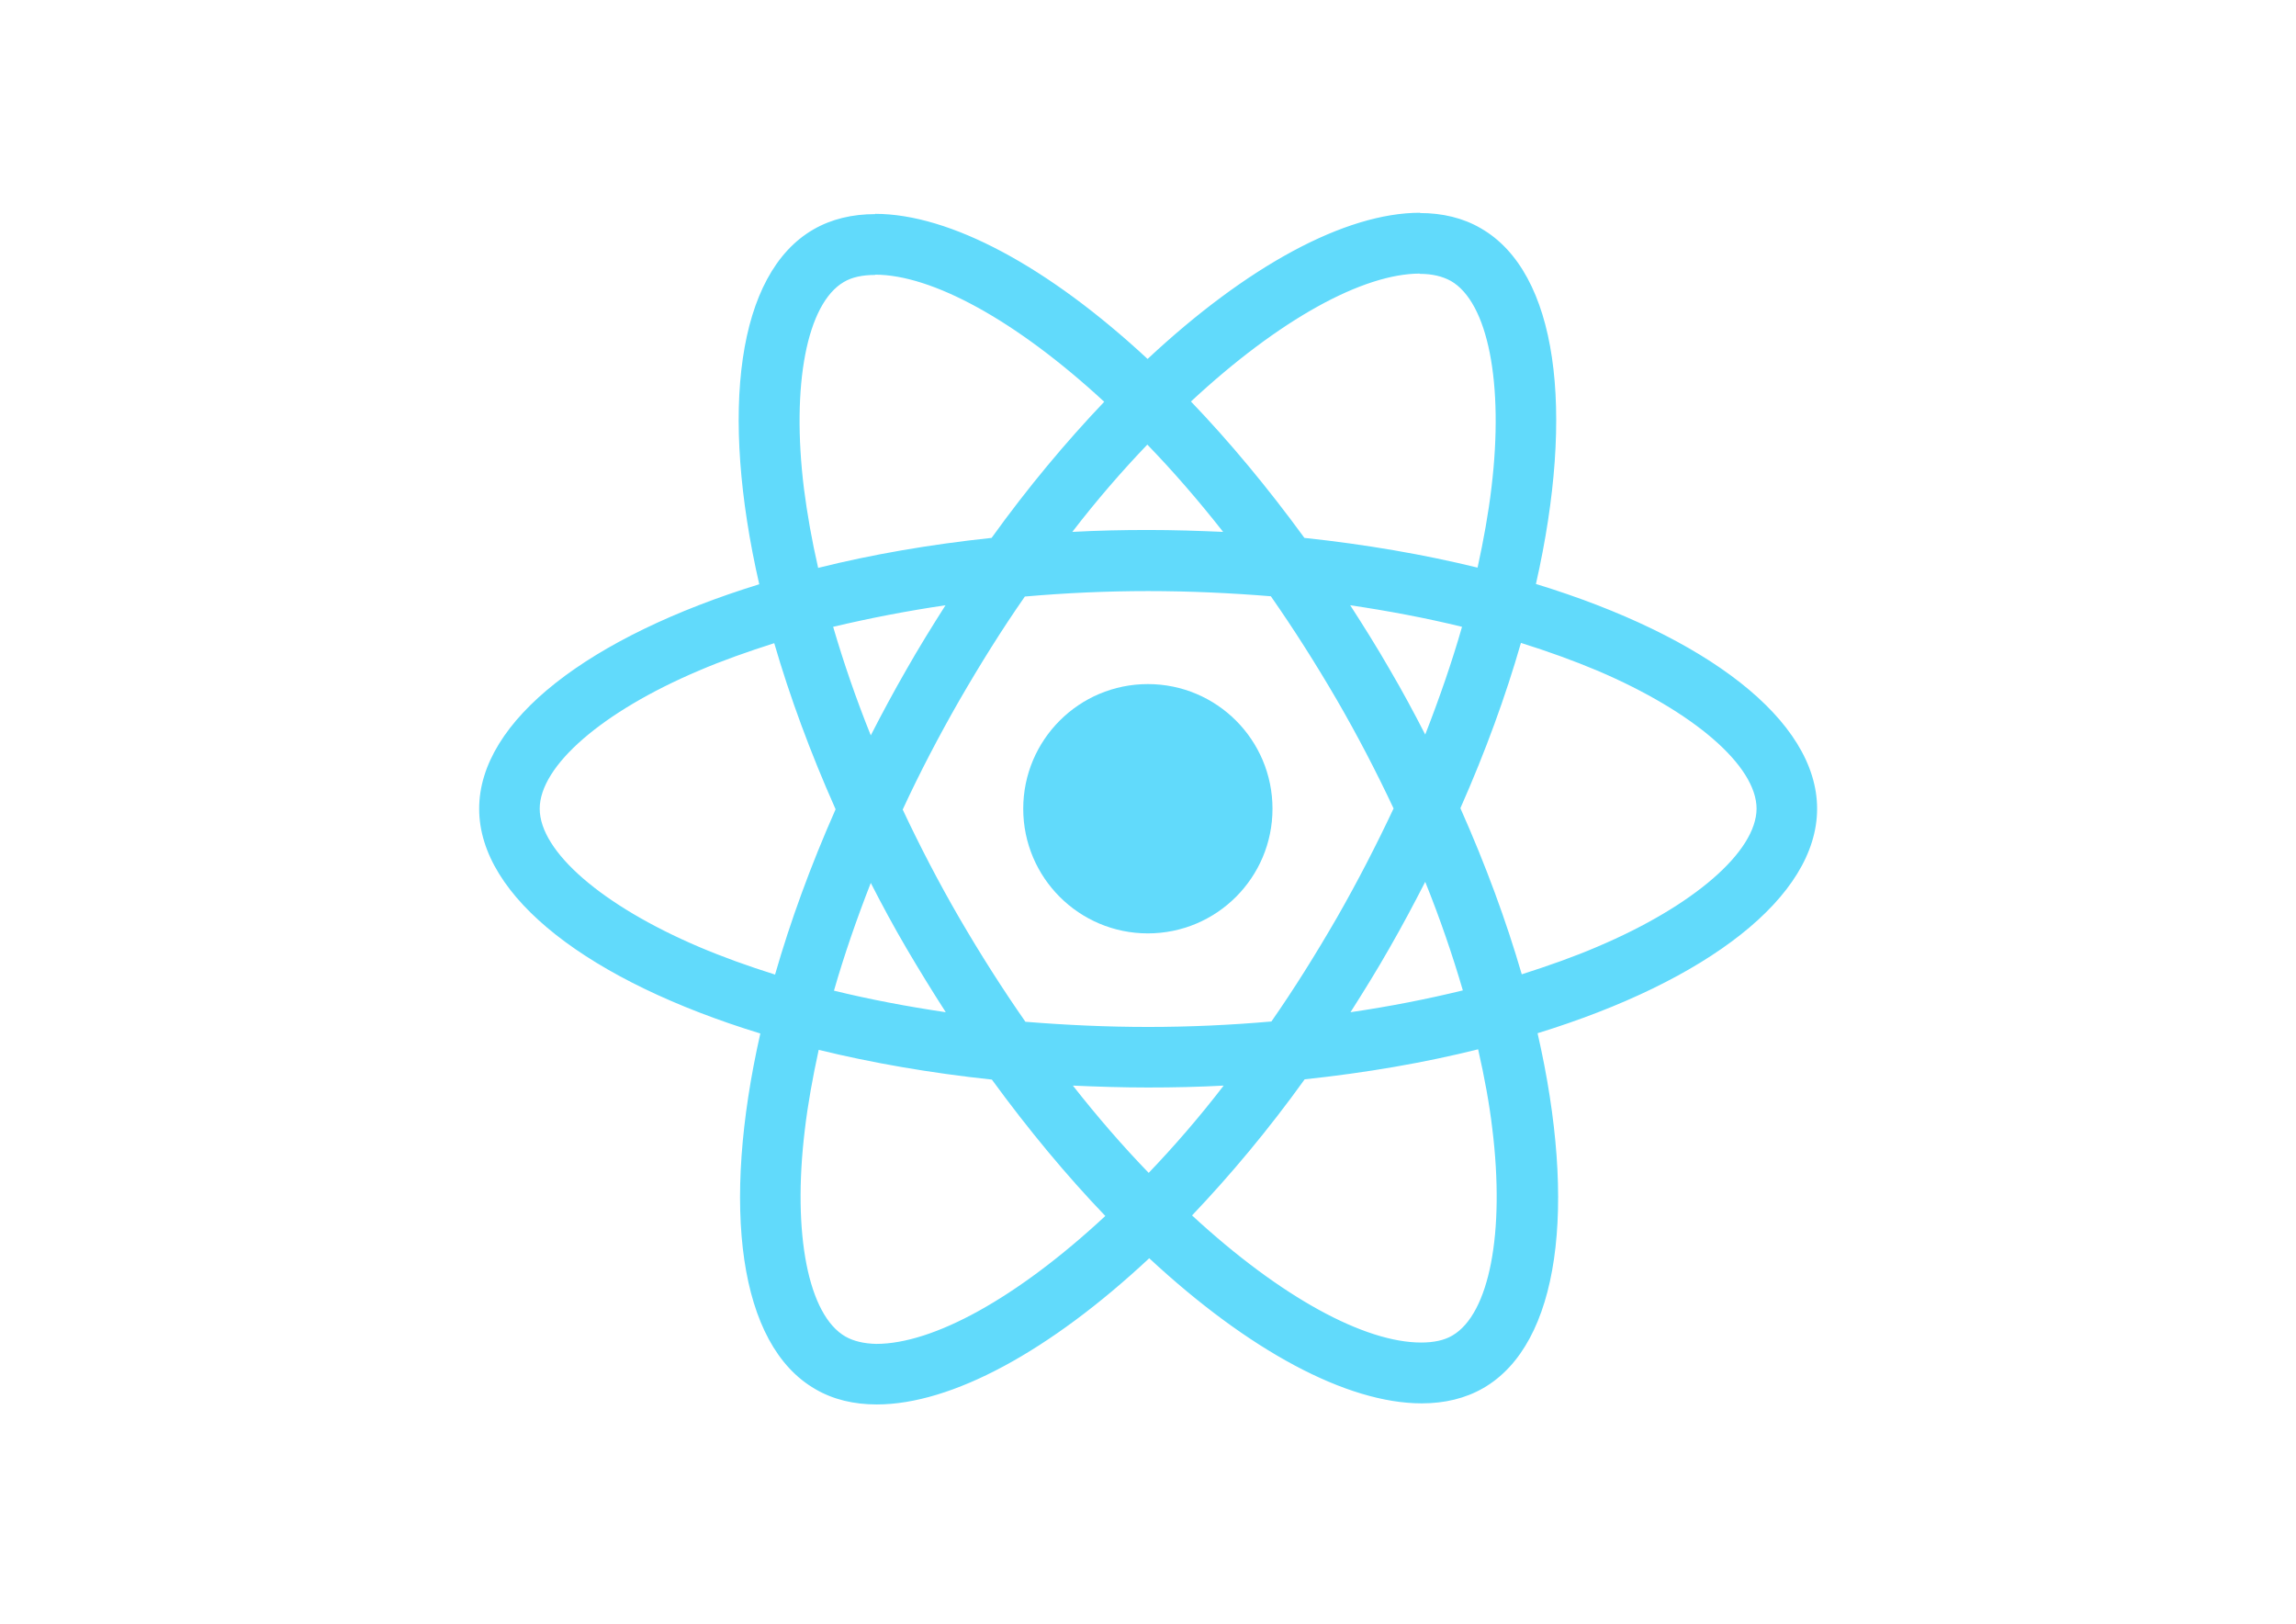
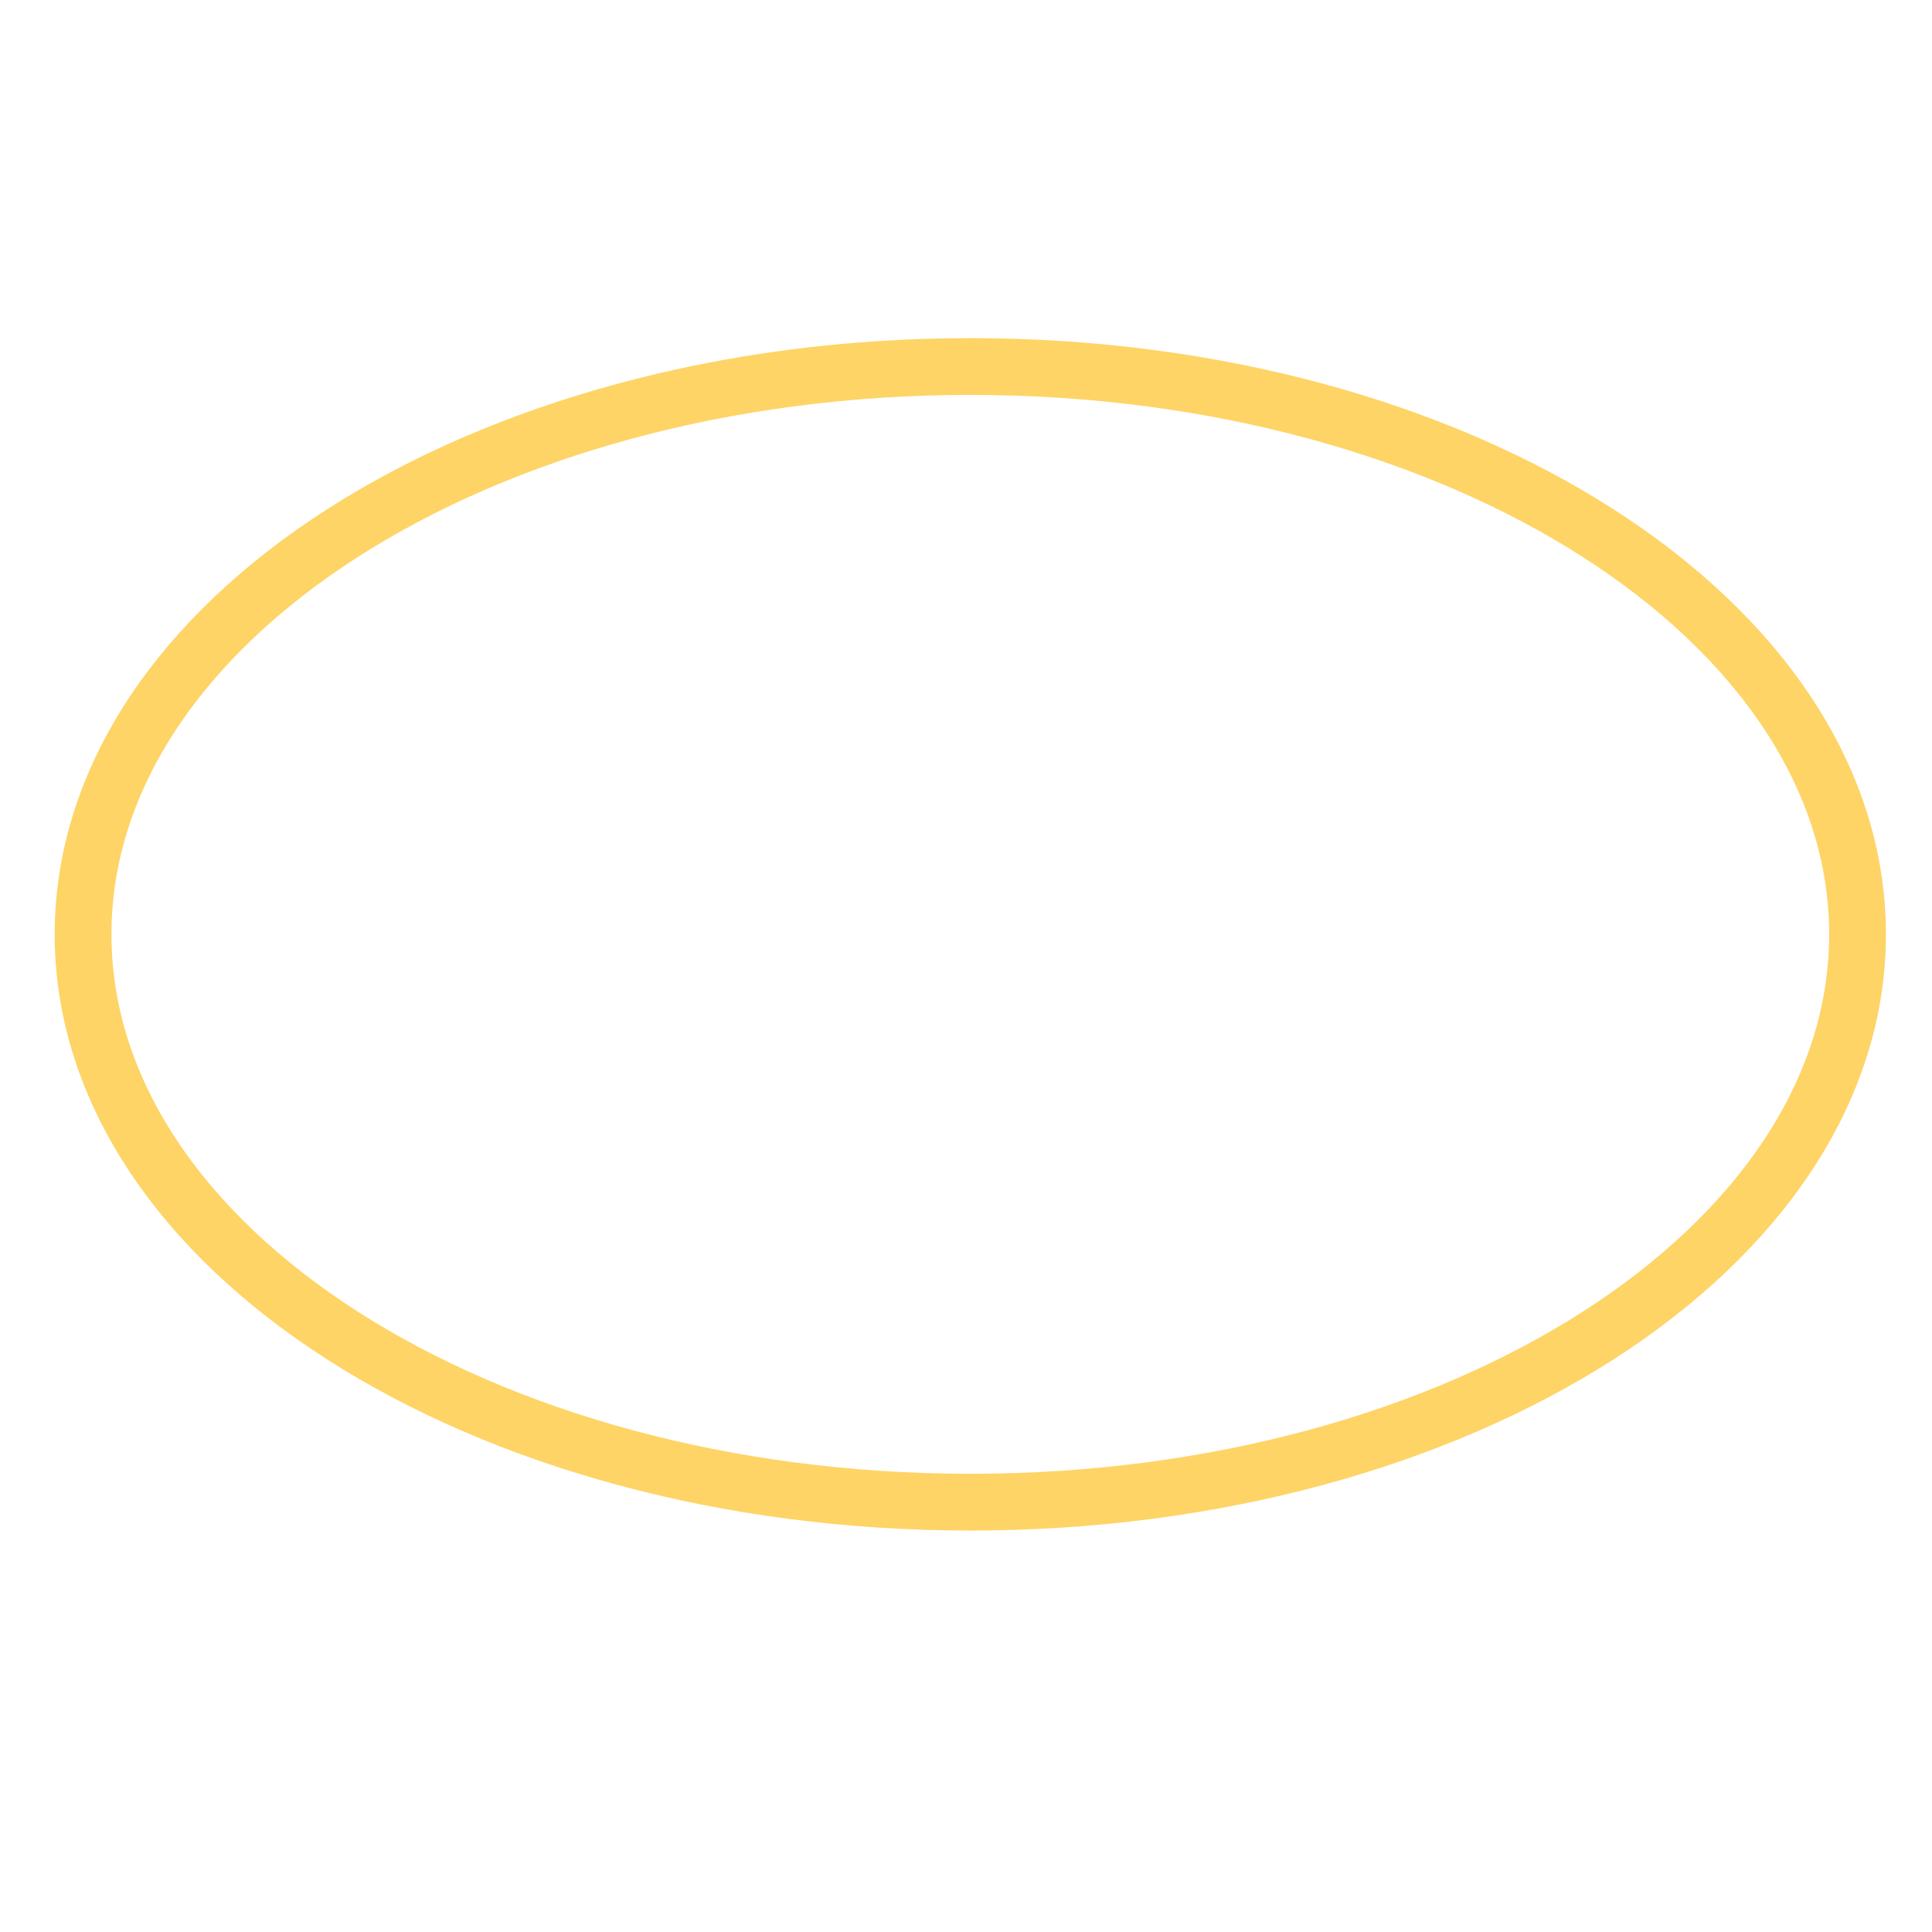
- <svg xmlns="http://www.w3.org/2000/svg" viewBox="0 0 841.9 595.3">
-   <g fill="#61DAFB">
-     <path d="M666.3 296.5c0-32.5-40.7-63.3-103.1-82.4 14.4-63.6 8-114.2-20.2-130.4-6.5-3.8-14.1-5.6-22.4-5.6v22.3c4.6 0 8.3.9 11.4 2.6 13.6 7.8 19.5 37.5 14.9 75.7-1.1 9.4-2.9 19.3-5.1 29.4-19.6-4.8-41-8.5-63.5-10.9-13.5-18.5-27.5-35.3-41.6-50 32.6-30.3 63.2-46.9 84-46.9V78c-27.5 0-63.5 19.6-99.9 53.6-36.4-33.8-72.4-53.2-99.9-53.2v22.3c20.7 0 51.4 16.5 84 46.6-14 14.7-28 31.4-41.3 49.9-22.6 2.4-44 6.1-63.6 11-2.3-10-4-19.7-5.2-29-4.7-38.2 1.1-67.9 14.6-75.8 3-1.8 6.9-2.6 11.5-2.6V78.5c-8.4 0-16 1.8-22.6 5.6-28.1 16.2-34.4 66.7-19.9 130.1-62.2 19.2-102.7 49.9-102.7 82.3 0 32.5 40.7 63.3 103.1 82.4-14.4 63.6-8 114.2 20.2 130.4 6.5 3.8 14.1 5.6 22.5 5.6 27.5 0 63.5-19.6 99.9-53.6 36.4 33.8 72.4 53.2 99.9 53.2 8.4 0 16-1.8 22.6-5.6 28.1-16.2 34.4-66.7 19.9-130.1 62-19.1 102.5-49.9 102.5-82.3zm-130.2-66.7c-3.7 12.9-8.3 26.2-13.5 39.5-4.1-8-8.4-16-13.1-24-4.6-8-9.5-15.8-14.4-23.4 14.2 2.1 27.9 4.7 41 7.9zm-45.8 106.5c-7.8 13.5-15.8 26.3-24.1 38.2-14.9 1.3-30 2-45.2 2-15.1 0-30.2-.7-45-1.9-8.3-11.9-16.4-24.6-24.2-38-7.6-13.1-14.5-26.4-20.8-39.8 6.2-13.4 13.2-26.8 20.7-39.9 7.8-13.5 15.8-26.3 24.1-38.2 14.9-1.3 30-2 45.2-2 15.1 0 30.2.7 45 1.9 8.3 11.9 16.4 24.6 24.2 38 7.6 13.1 14.5 26.4 20.8 39.8-6.3 13.4-13.2 26.8-20.7 39.9zm32.3-13c5.4 13.4 10 26.8 13.8 39.8-13.1 3.2-26.9 5.9-41.2 8 4.9-7.7 9.8-15.6 14.4-23.7 4.6-8 8.9-16.1 13-24.1zM421.2 430c-9.3-9.6-18.6-20.3-27.8-32 9 .4 18.2.7 27.5.7 9.4 0 18.7-.2 27.8-.7-9 11.7-18.3 22.4-27.5 32zm-74.4-58.9c-14.2-2.1-27.9-4.7-41-7.9 3.7-12.9 8.3-26.2 13.5-39.5 4.1 8 8.4 16 13.1 24 4.7 8 9.5 15.8 14.4 23.4zM420.7 163c9.3 9.6 18.6 20.3 27.8 32-9-.4-18.2-.7-27.5-.7-9.4 0-18.7.2-27.8.7 9-11.7 18.3-22.4 27.5-32zm-74 58.9c-4.9 7.7-9.8 15.6-14.4 23.7-4.6 8-8.9 16-13 24-5.4-13.4-10-26.8-13.8-39.8 13.1-3.1 26.9-5.8 41.2-7.9zm-90.5 125.2c-35.4-15.1-58.3-34.9-58.3-50.6 0-15.7 22.9-35.6 58.3-50.6 8.6-3.7 18-7 27.7-10.1 5.7 19.6 13.2 40 22.5 60.9-9.2 20.8-16.6 41.1-22.2 60.6-9.9-3.1-19.3-6.5-28-10.2zM310 490c-13.6-7.8-19.5-37.5-14.9-75.7 1.1-9.4 2.9-19.3 5.1-29.4 19.6 4.8 41 8.5 63.5 10.9 13.5 18.5 27.5 35.3 41.6 50-32.6 30.3-63.2 46.9-84 46.9-4.5-.1-8.3-1-11.3-2.7zm237.2-76.2c4.7 38.2-1.1 67.9-14.6 75.8-3 1.8-6.9 2.6-11.5 2.6-20.7 0-51.4-16.5-84-46.6 14-14.7 28-31.4 41.3-49.9 22.6-2.4 44-6.1 63.6-11 2.3 10.1 4.1 19.8 5.2 29.1zm38.5-66.7c-8.6 3.7-18 7-27.7 10.1-5.7-19.6-13.2-40-22.5-60.9 9.2-20.8 16.6-41.1 22.2-60.6 9.9 3.1 19.3 6.5 28.1 10.2 35.4 15.1 58.3 34.9 58.3 50.6-.1 15.7-23 35.6-58.4 50.6zM320.8 78.4z" />
-     <circle cx="420.9" cy="296.5" r="45.7" />
-     <path d="M520.5 78.1z" />
+ <svg xmlns="http://www.w3.org/2000/svg" width="512" height="512" viewBox="0 0 135.467 135.467" version="1.1" id="svg5">
+   <defs id="defs2" />
+   <g id="layer1" style="display:none" />
+   <g id="layer2" style="display:inline">
+     <path id="lemon_path" style="fill:none;stroke:#fed466;stroke-width:3.981;stroke-linecap:round;stroke-miterlimit:4;stroke-dasharray:none;image-rendering:auto" d="M 130.246,65.514 A 62.21,39.815 0 0 1 68.035,105.328 62.21,39.815 0 0 1 5.825,65.514 62.21,39.815 0 0 1 68.035,25.699 62.21,39.815 0 0 1 130.246,65.514 Z" />
  </g>
</svg>
